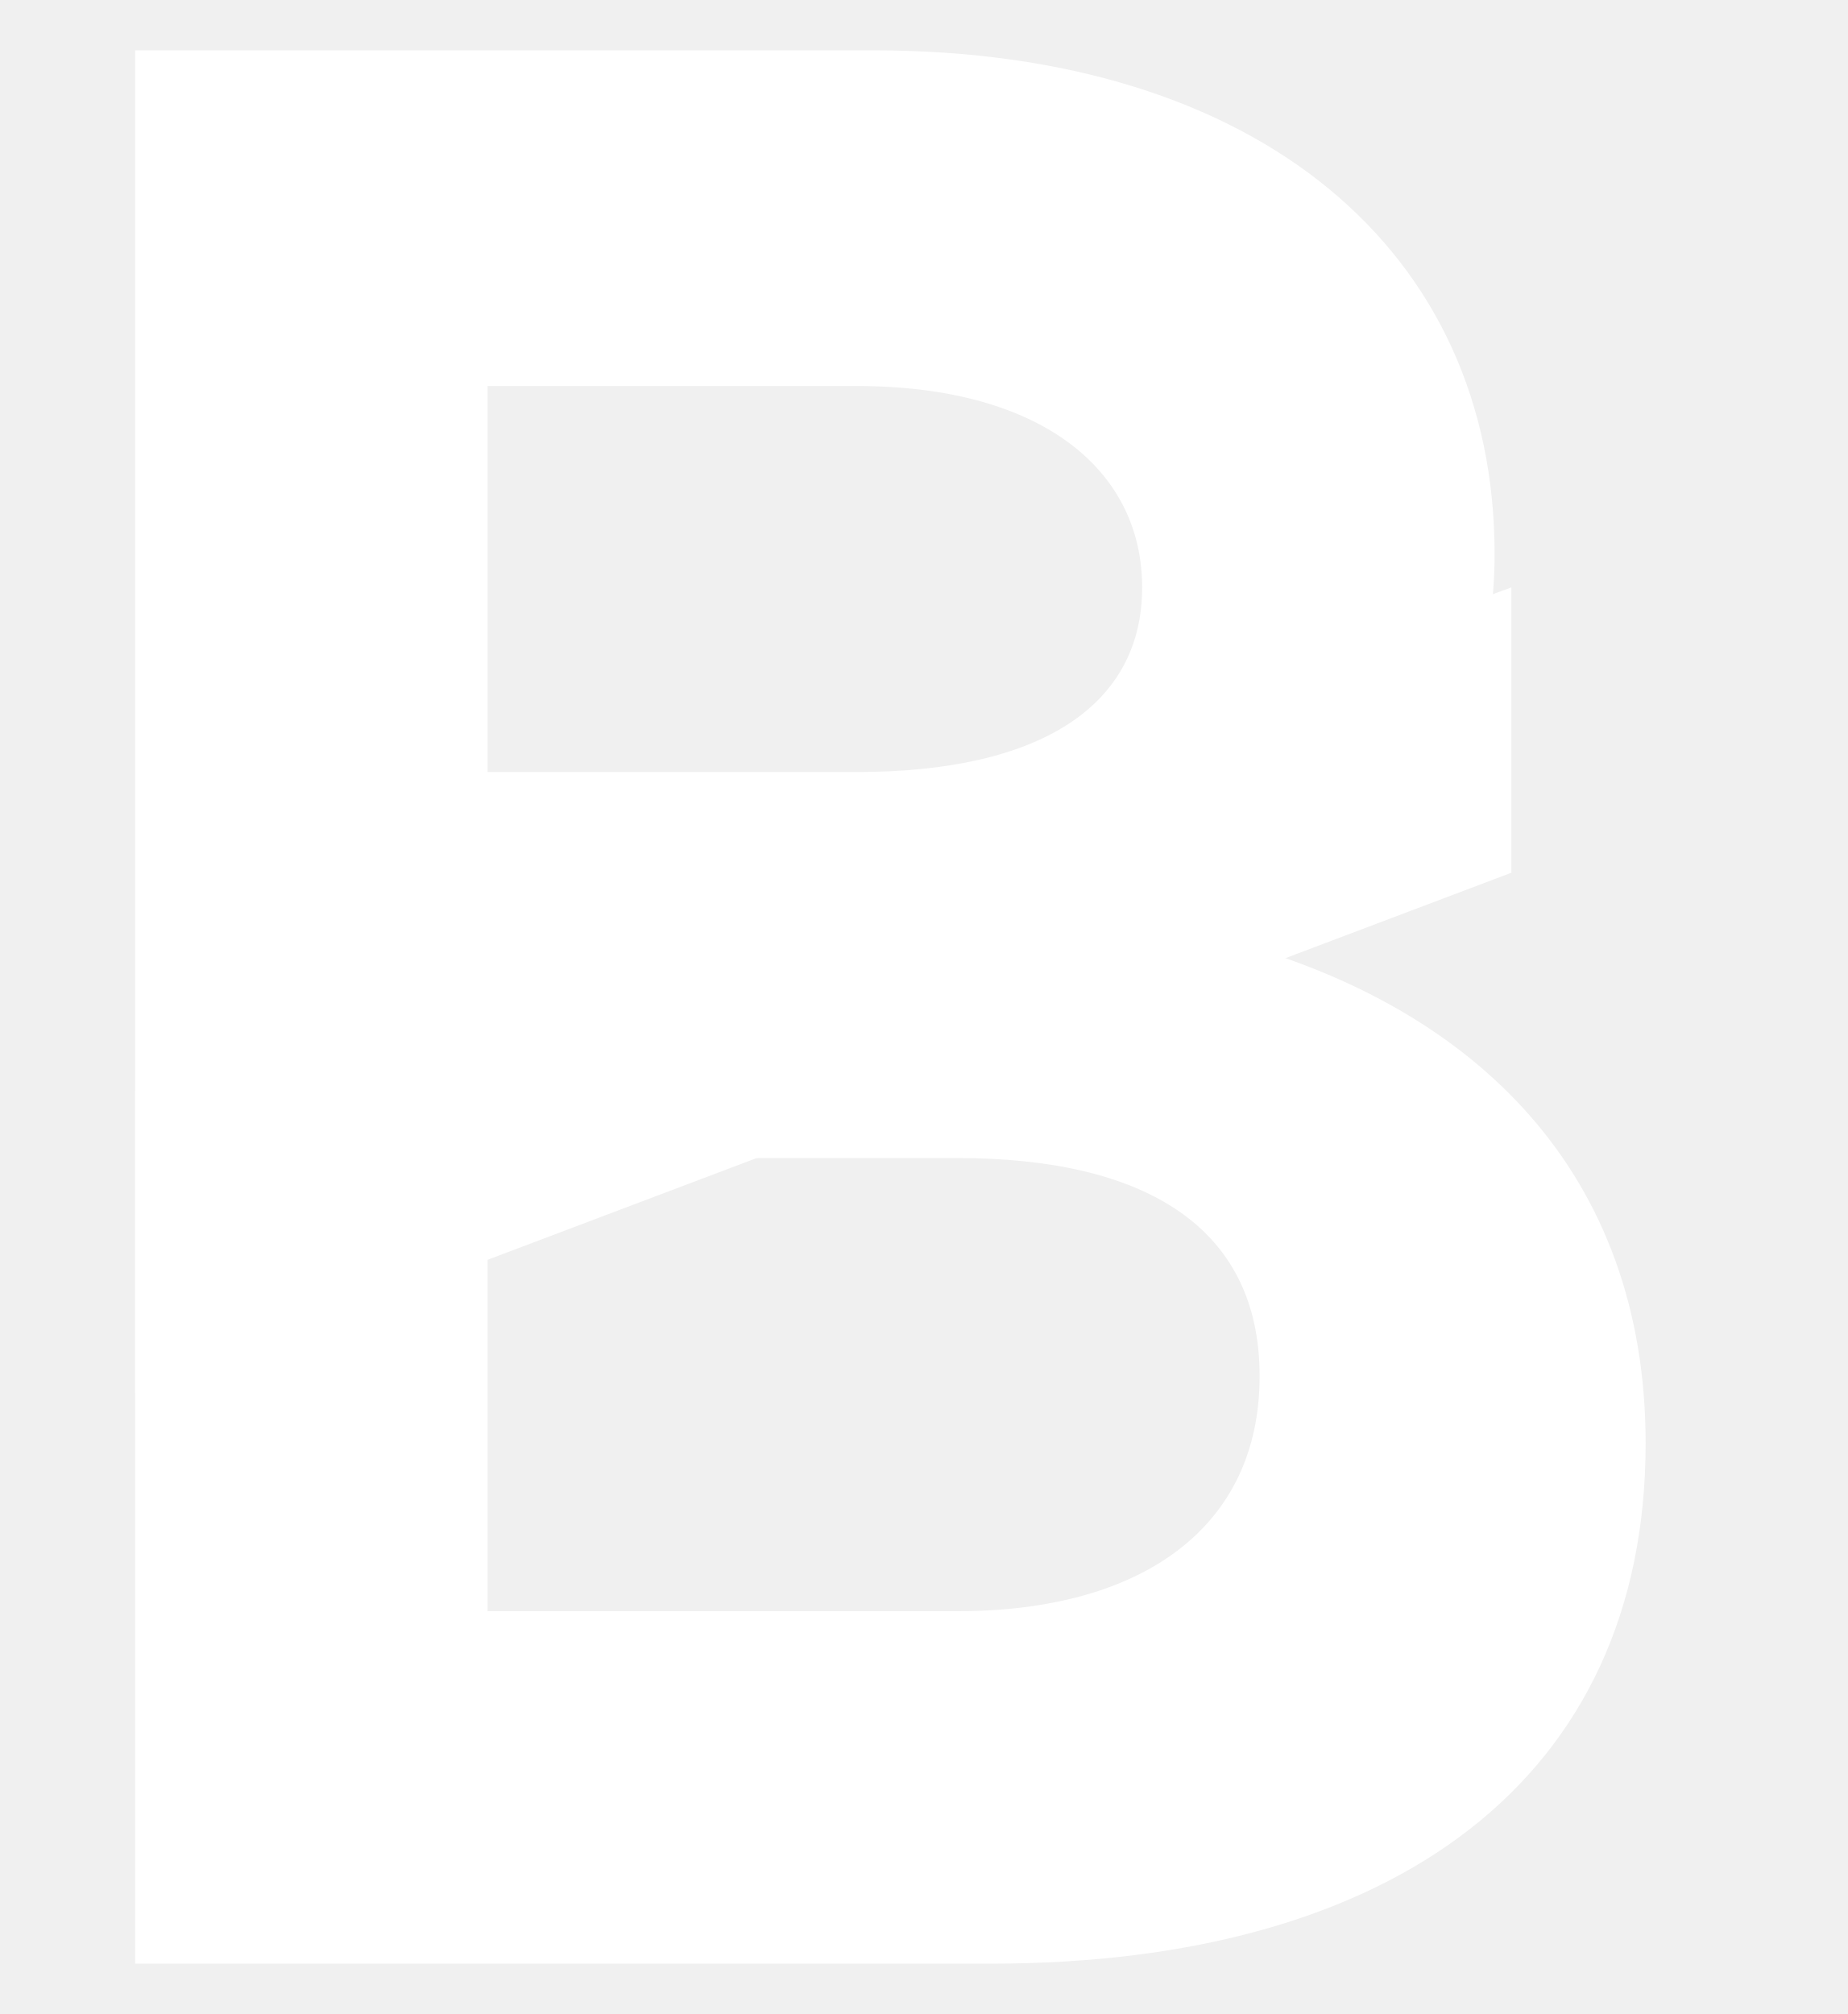
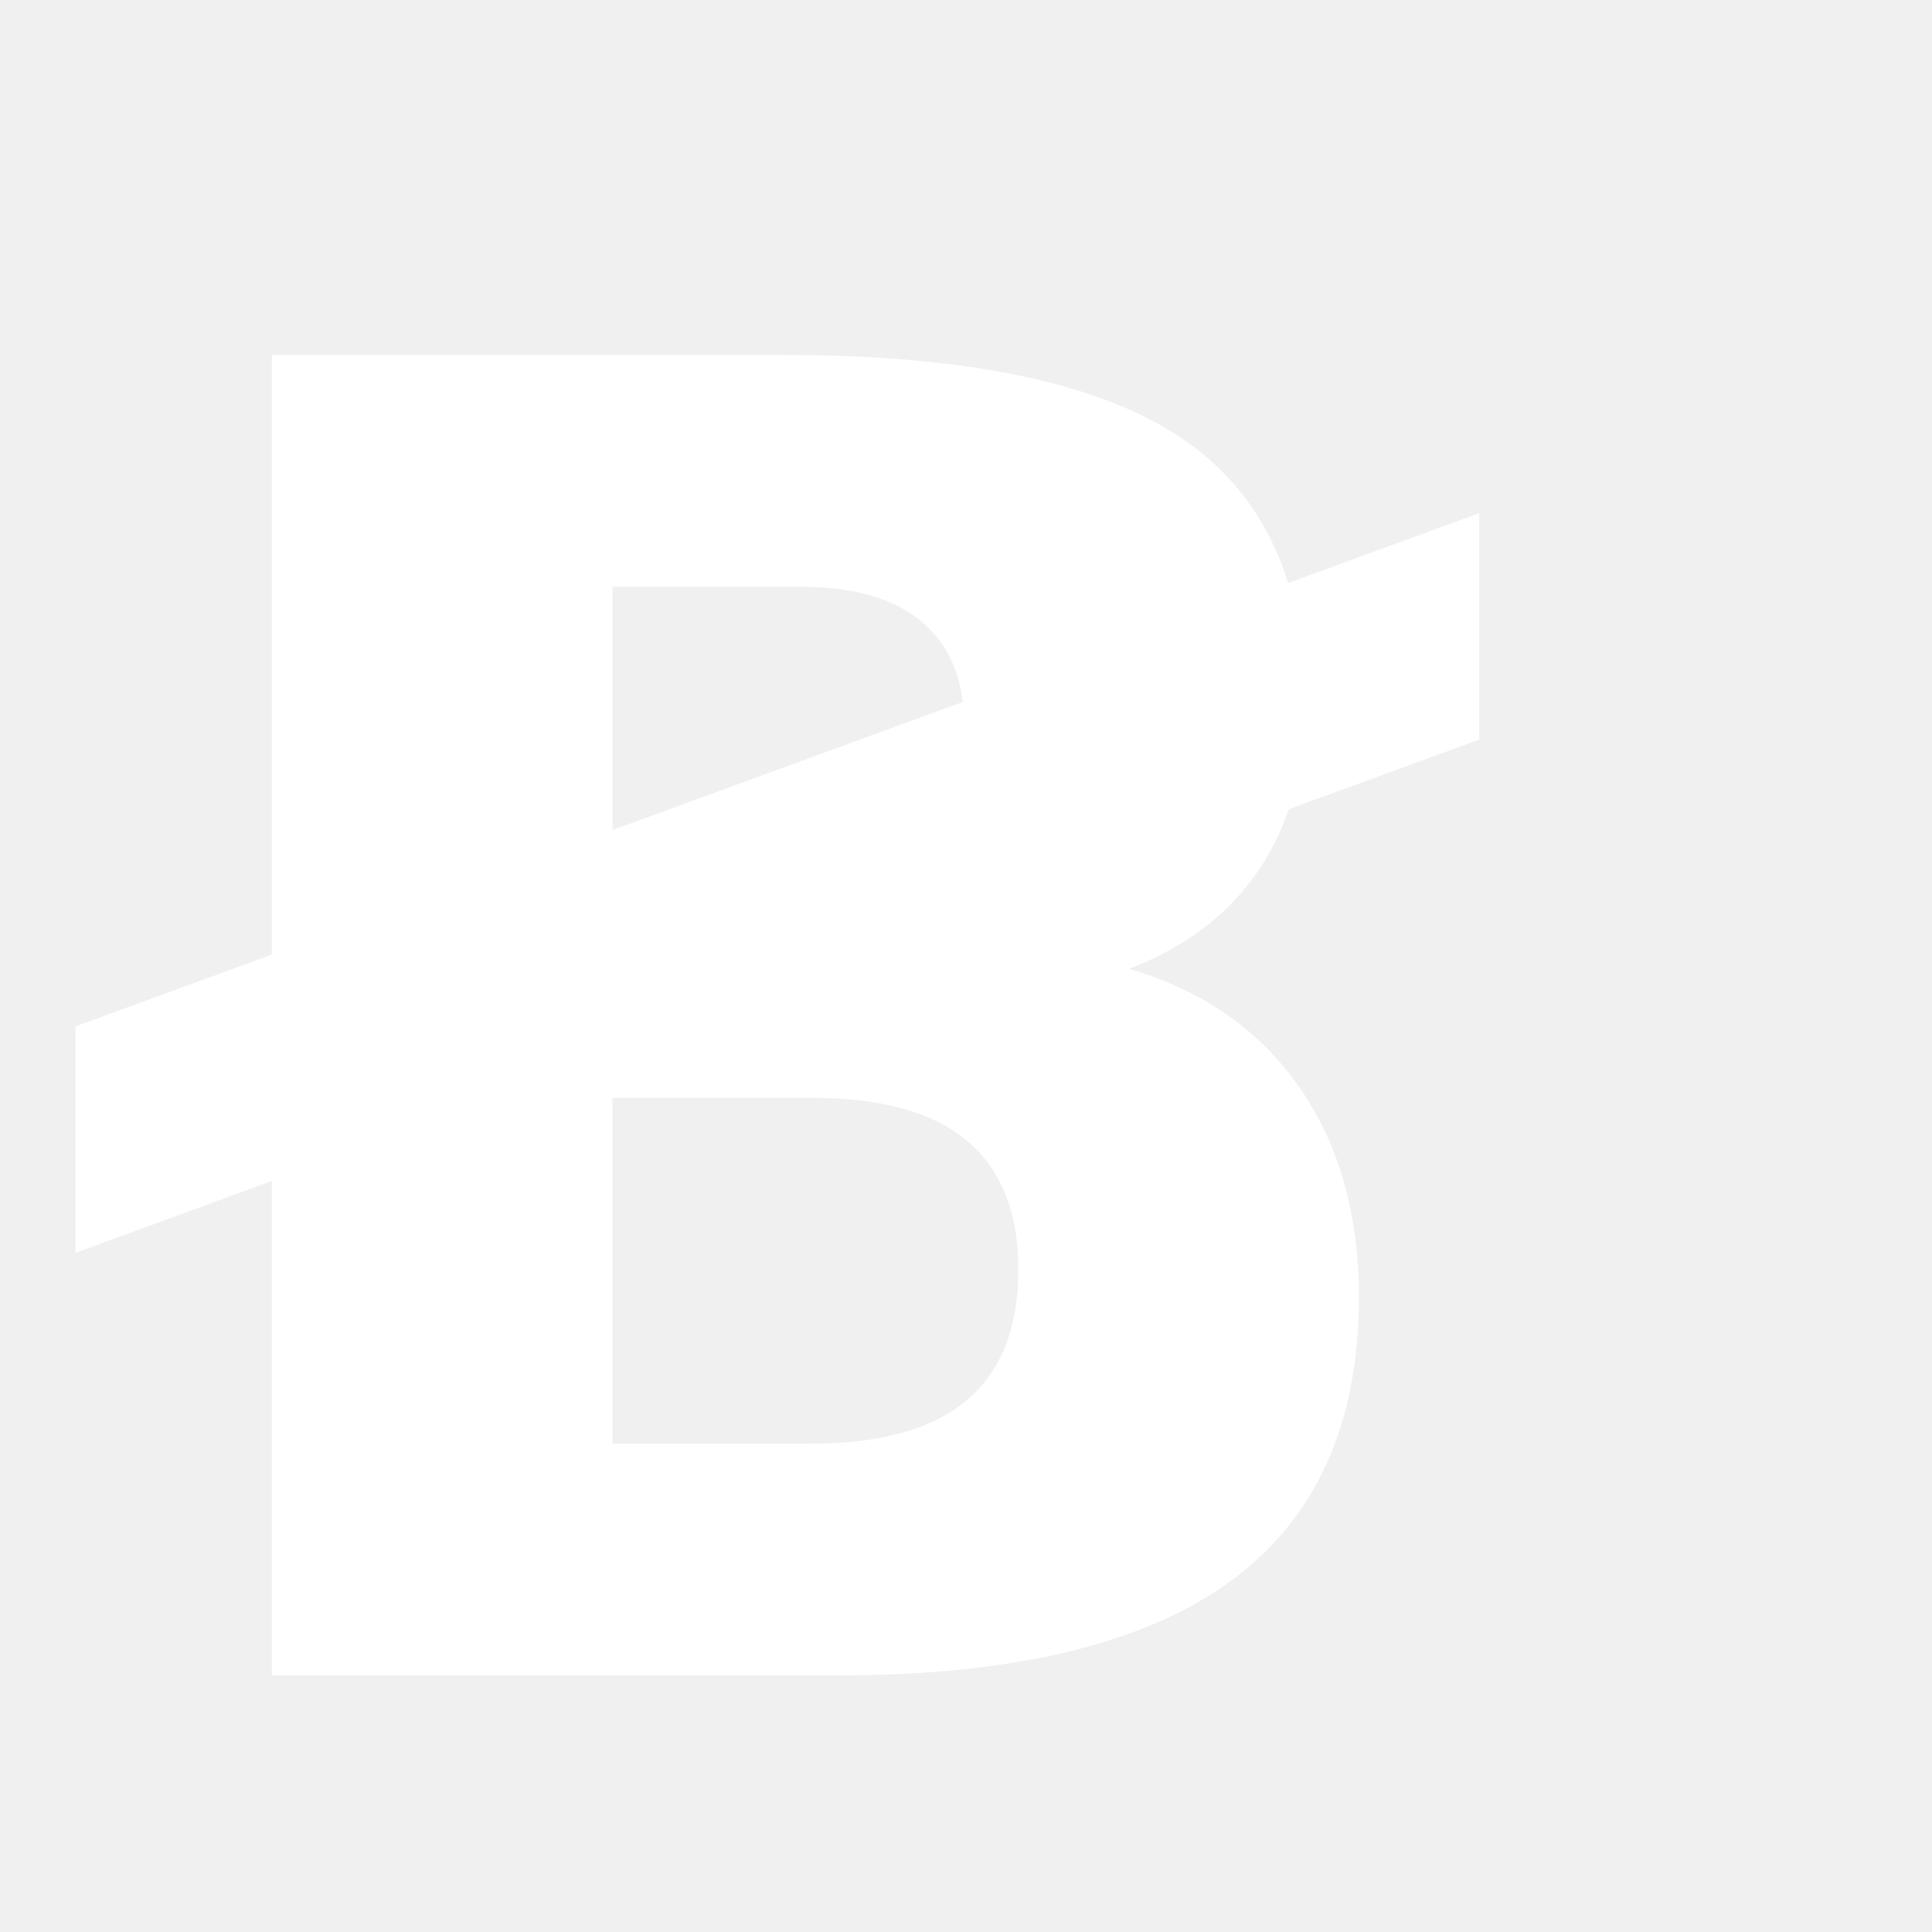
- <svg xmlns="http://www.w3.org/2000/svg" width="512" height="558" viewBox="0 0 110 120">
-   <g>
-     <path fill="#FFFFFF" fill-rule="evenodd" d="M8 3 H52 C75 3 89 15 89 33 C89 44 83 51 73 56 C88 60 98 70 98 86 C98 106 83 117 59 117 H8 Z M29 23 V46 H51 C62 46 68 42 68 35 C68 28 62 23 51 23 Z M29 69 V96 H57 C68 96 75 91 75 82 C75 73 68 69 57 69 Z" />
-     <path fill="#FFFFFF" d="M8 65 L90 35 L90 52 L8 83 Z" />
-   </g>
+ <svg xmlns="http://www.w3.org/2000/svg" viewBox="0 0 128 128">
+   <text x="7" y="111" font-family="DejaVu Sans,Arial,sans-serif" font-size="120" font-weight="800" fill="#FFFFFF">B</text>
+   <path d="M5 68 L98 34 L98 49 L5 83 Z" fill="#FFFFFF" />
</svg>
